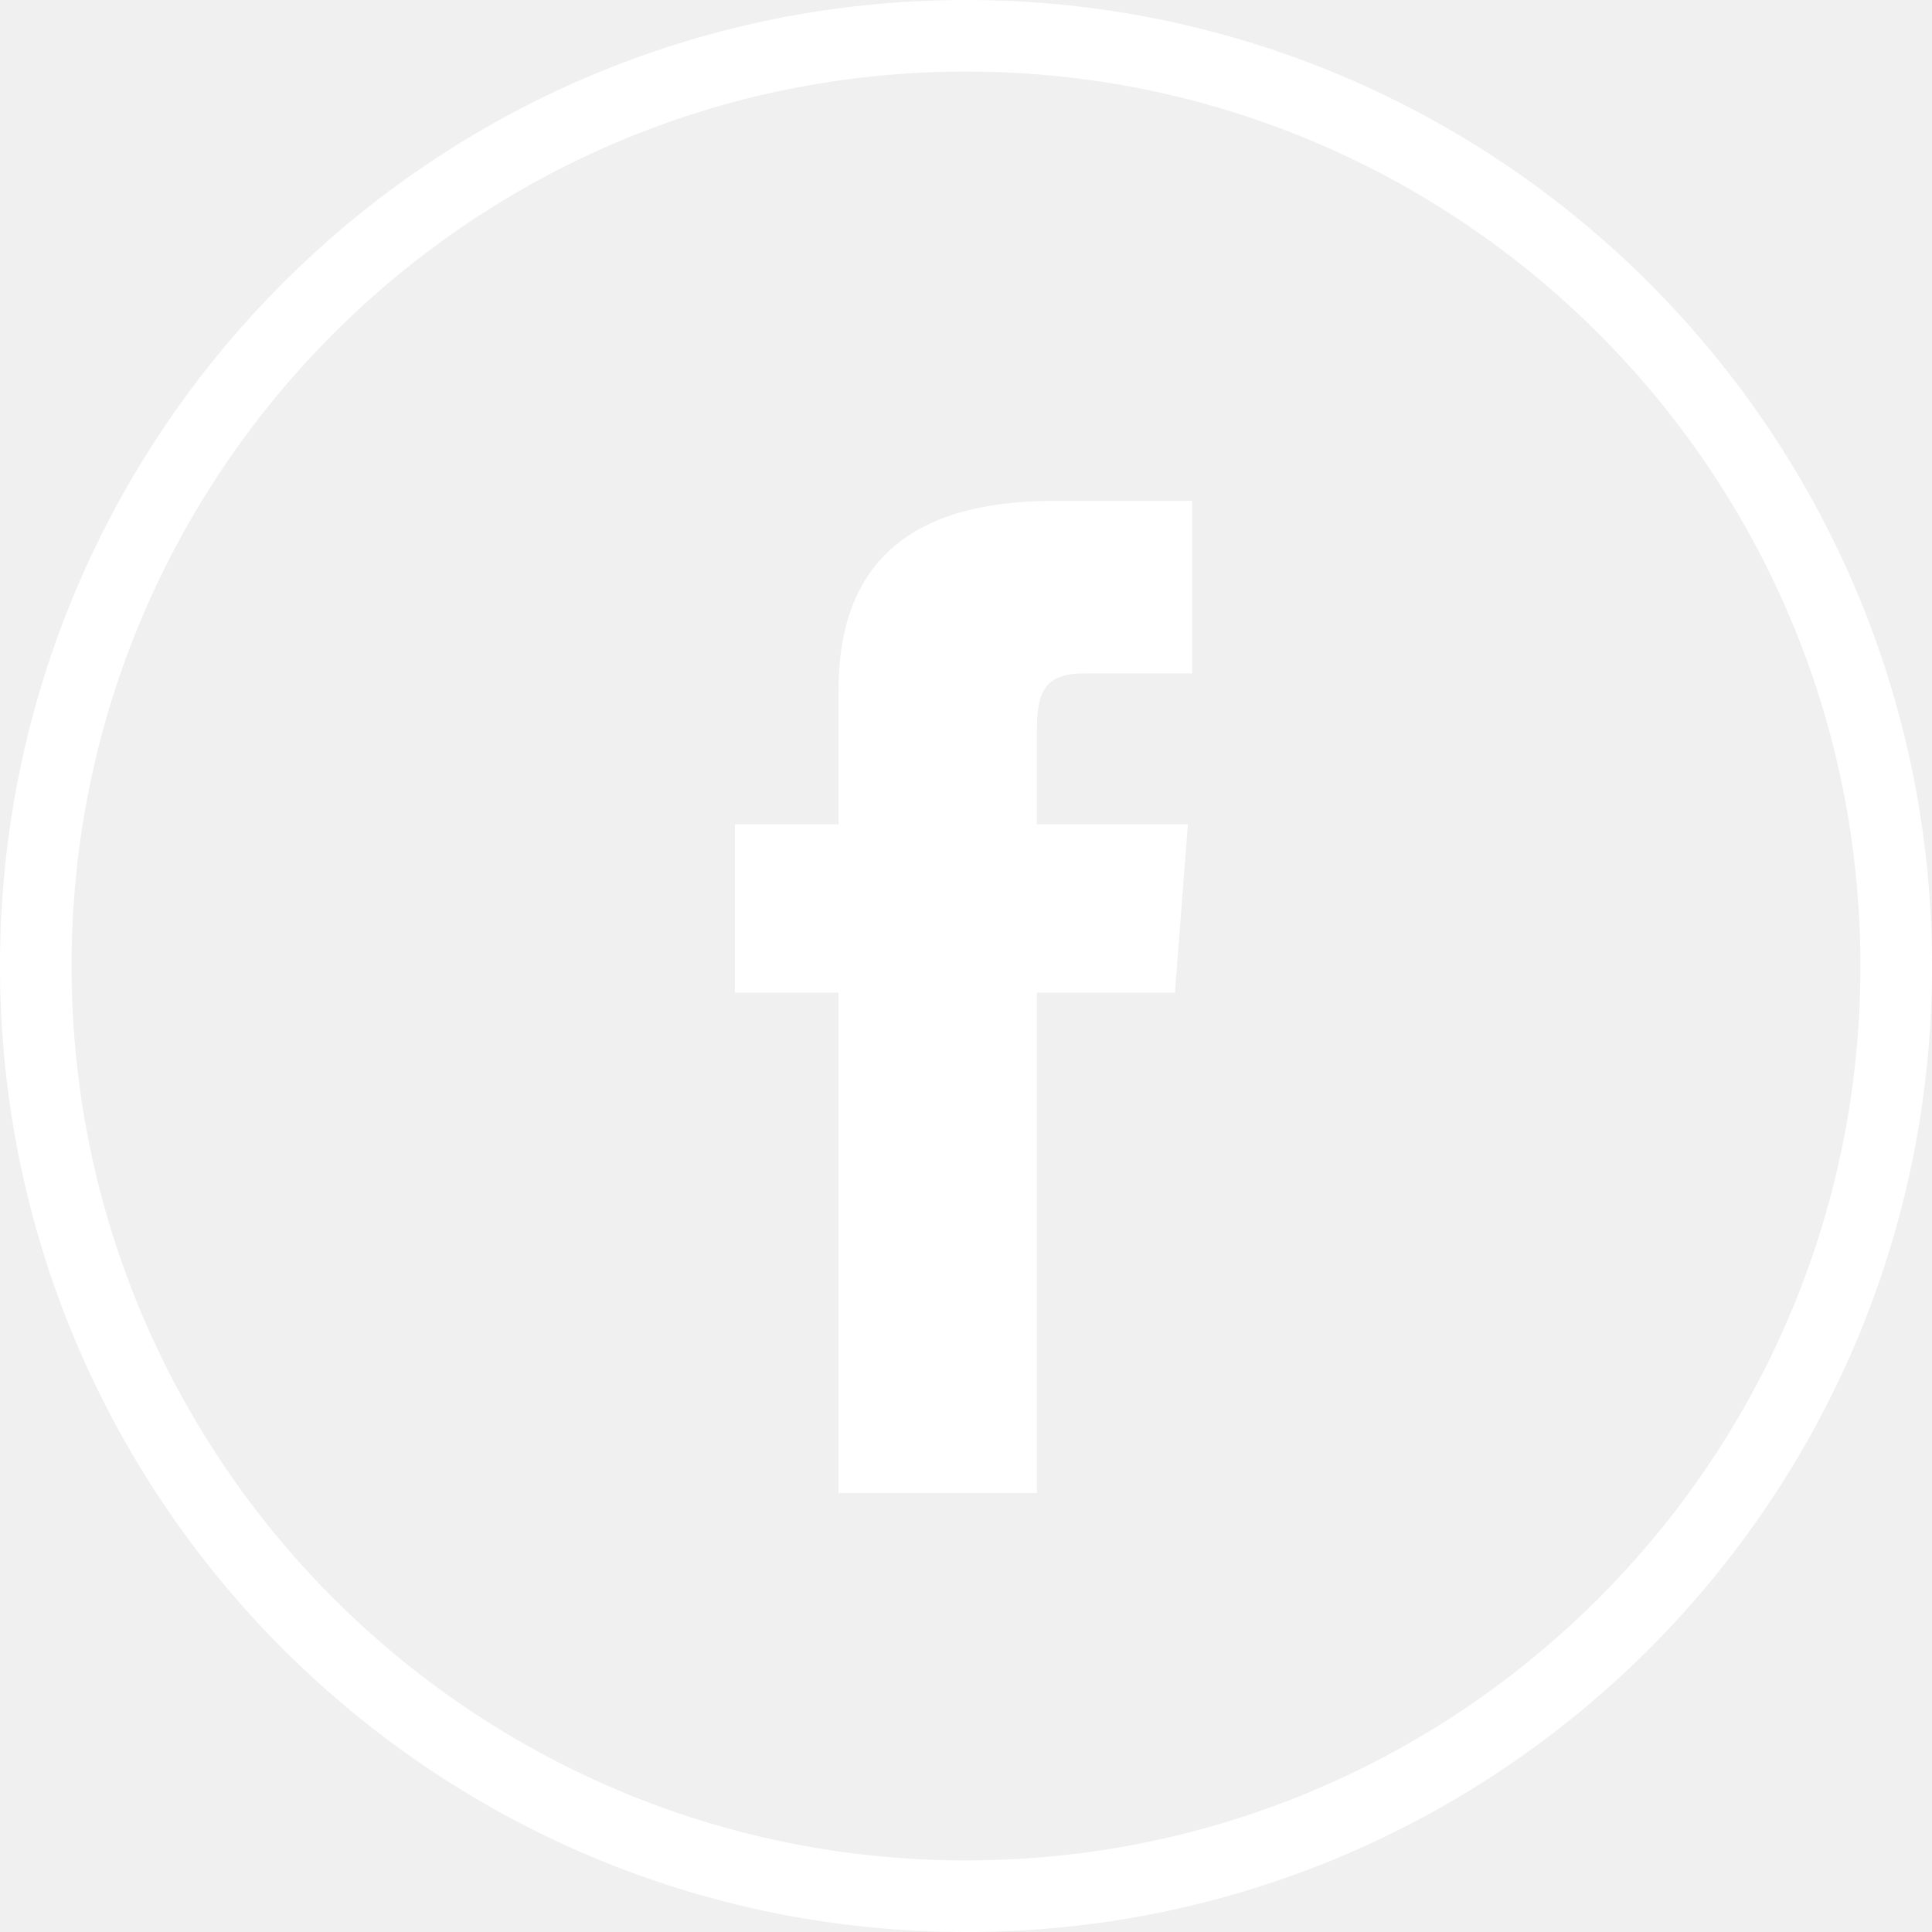
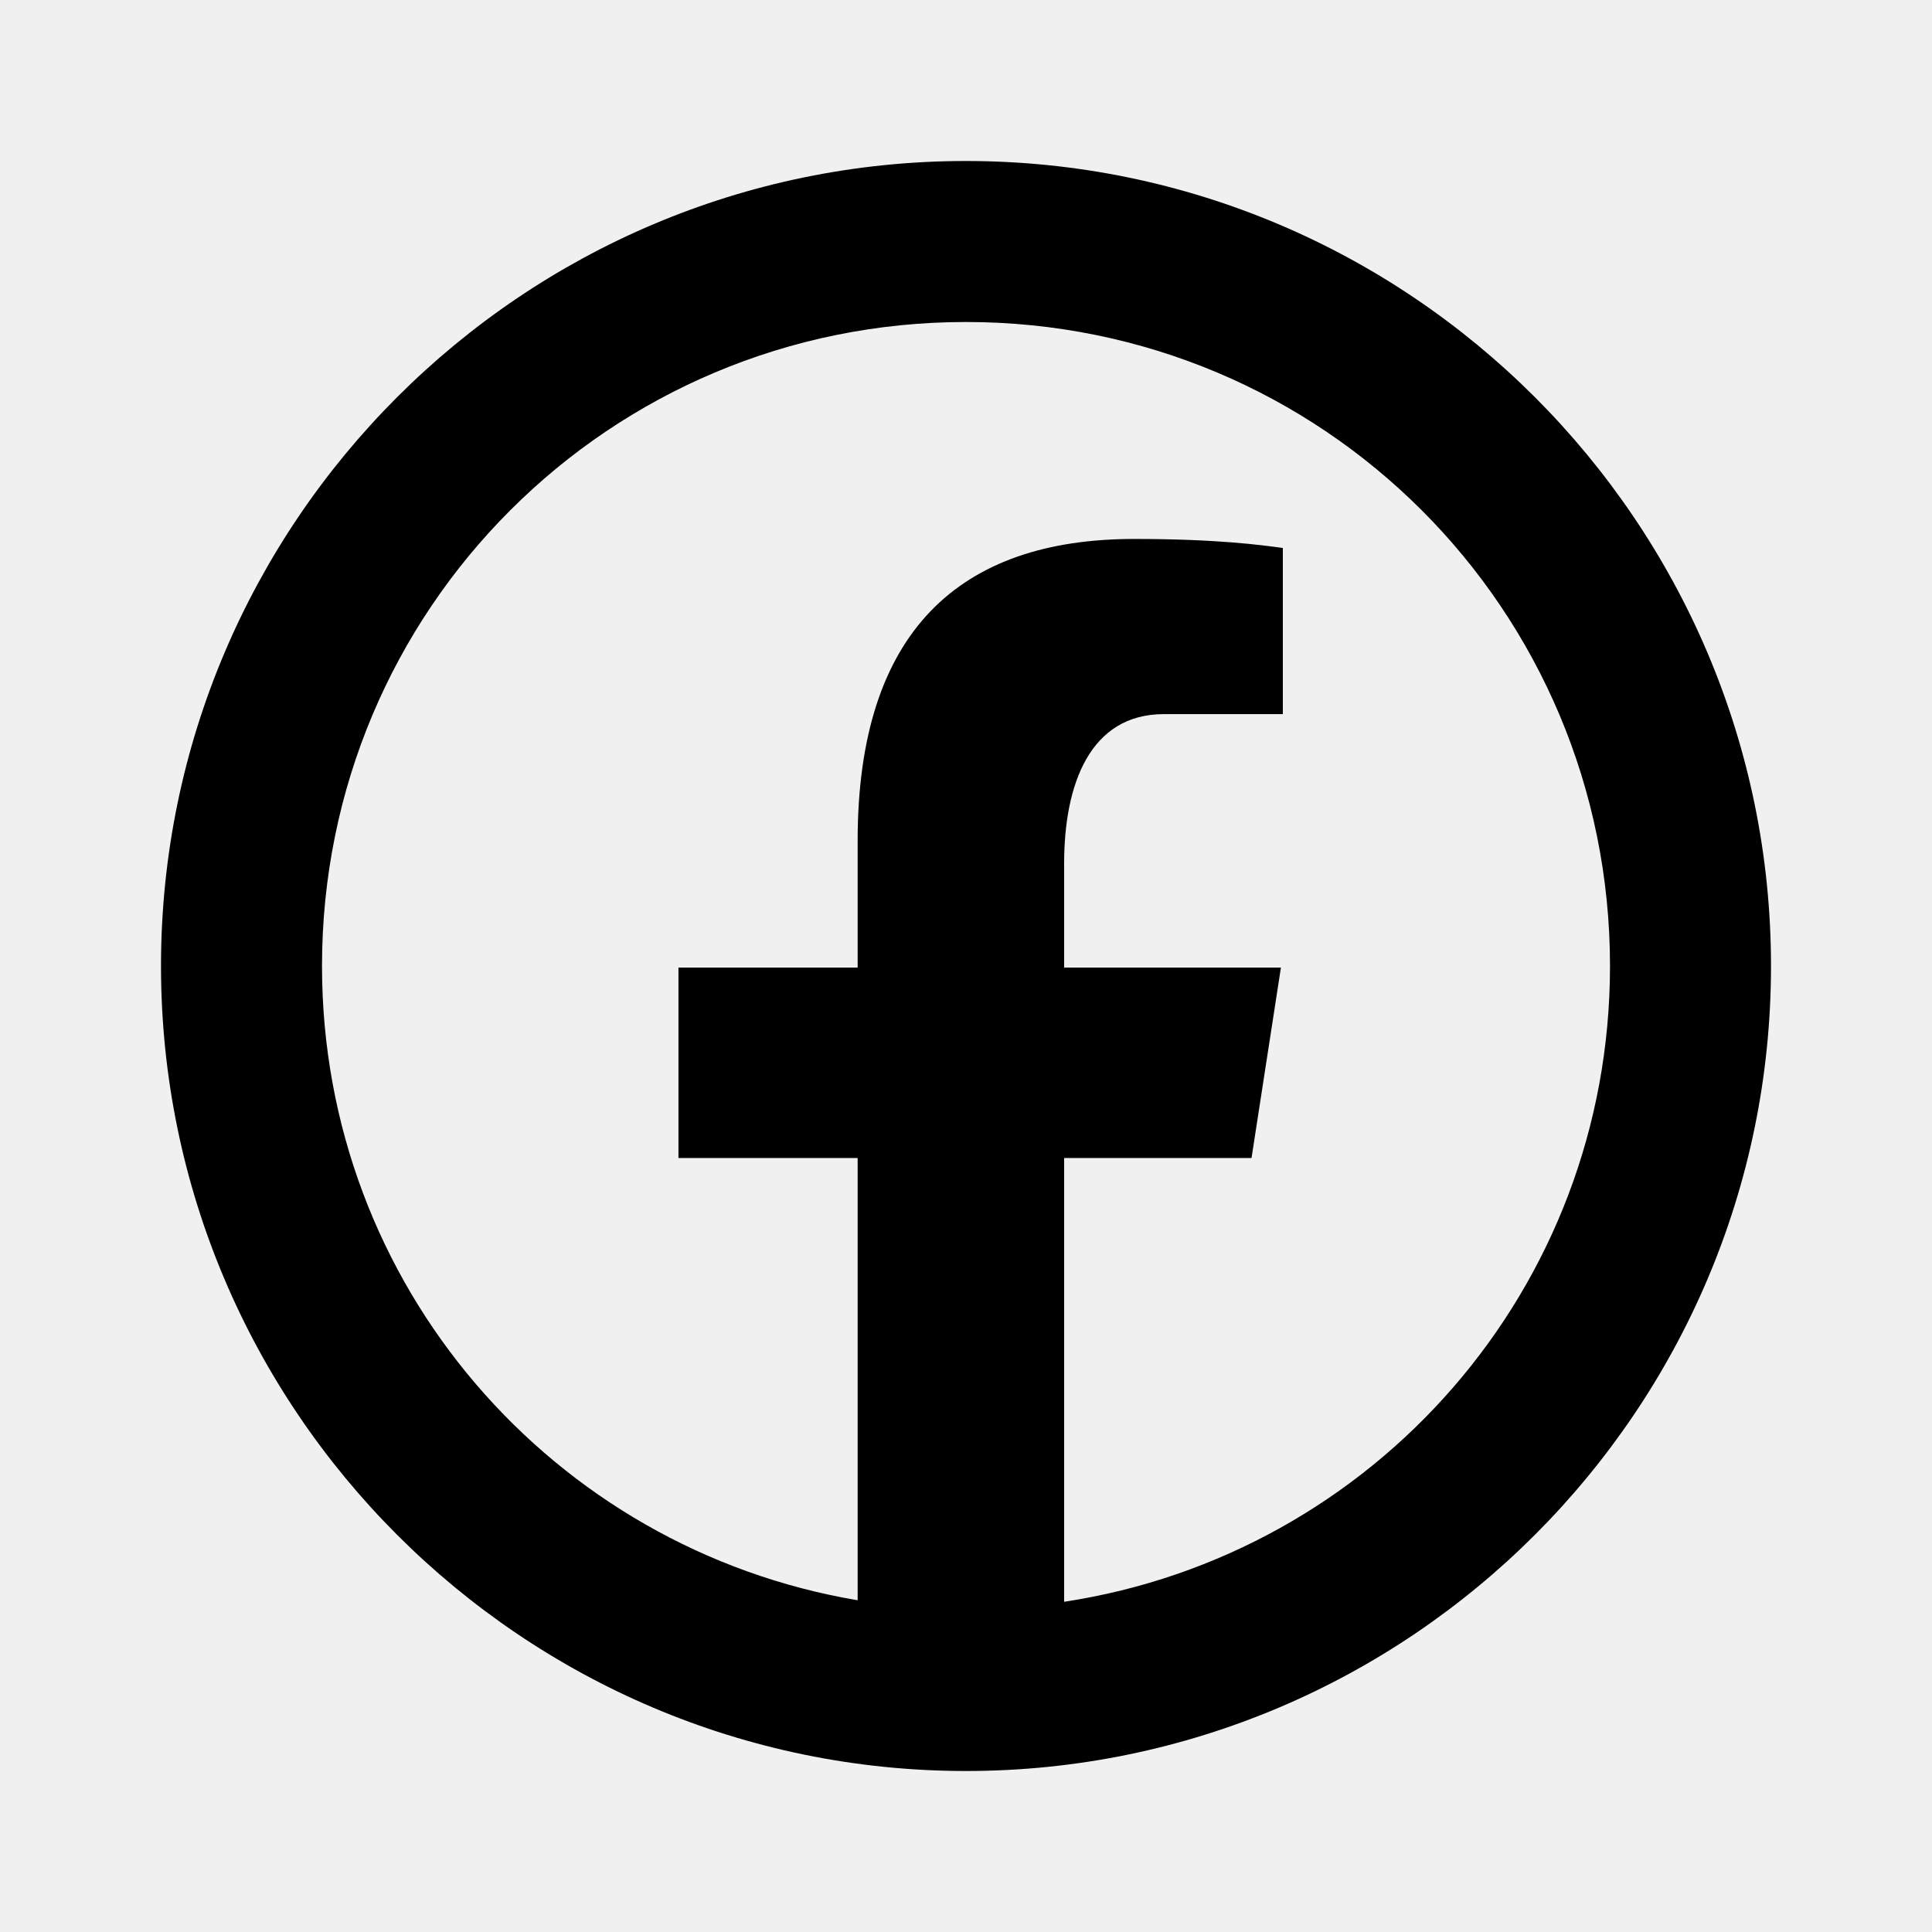
- <svg xmlns="http://www.w3.org/2000/svg" width="27" height="27" viewBox="0 0 27 27">
-   <g id="facebook" transform="translate(-73 -44)">
-     <g id="Ellipse_8" data-name="Ellipse 8" transform="translate(73 44)" fill="none" stroke="#fff" stroke-width="1">
-       <circle cx="13.5" cy="13.5" r="13.5" stroke="none" />
-       <circle cx="13.5" cy="13.5" r="13" fill="none" />
-     </g>
-     <path id="_Path_" data-name="&lt;Path&gt;" d="M15.947,22.165H18.72V15.172h1.929l.181-2.351H18.72V11.495c0-.543.121-.784.663-.784H20.89V8.3H18.961c-2.05,0-3.014.9-3.014,2.652v1.869H14.5v2.351h1.447Z" transform="translate(68.771 42.7)" fill="#fff" />
-   </g>
+ <svg xmlns="http://www.w3.org/2000/svg" viewBox="0 0 24 24" width="24px" height="24px">
+   <path d="M 12 2 C 6.489 2 2 6.489 2 12 C 2 17.511 6.489 22 12 22 C 17.511 22 22 17.511 22 12 C 22 6.489 17.511 2 12 2 z M 12 4 C 16.43 4 20 7.57 20 12 C 20 16.014 17.065 19.313 13.219 19.898 L 13.219 14.385 L 15.547 14.385 L 15.912 12.02 L 13.219 12.02 L 13.219 10.727 C 13.219 9.744 13.539 8.871 14.459 8.871 L 15.936 8.871 L 15.936 6.807 C 15.676 6.772 15.127 6.695 14.09 6.695 C 11.924 6.695 10.654 7.839 10.654 10.445 L 10.654 12.02 L 8.428 12.02 L 8.428 14.385 L 10.654 14.385 L 10.654 19.879 C 6.87 19.241 4 15.97 4 12 C 4 7.57 7.57 4 12 4 z" />
</svg>
